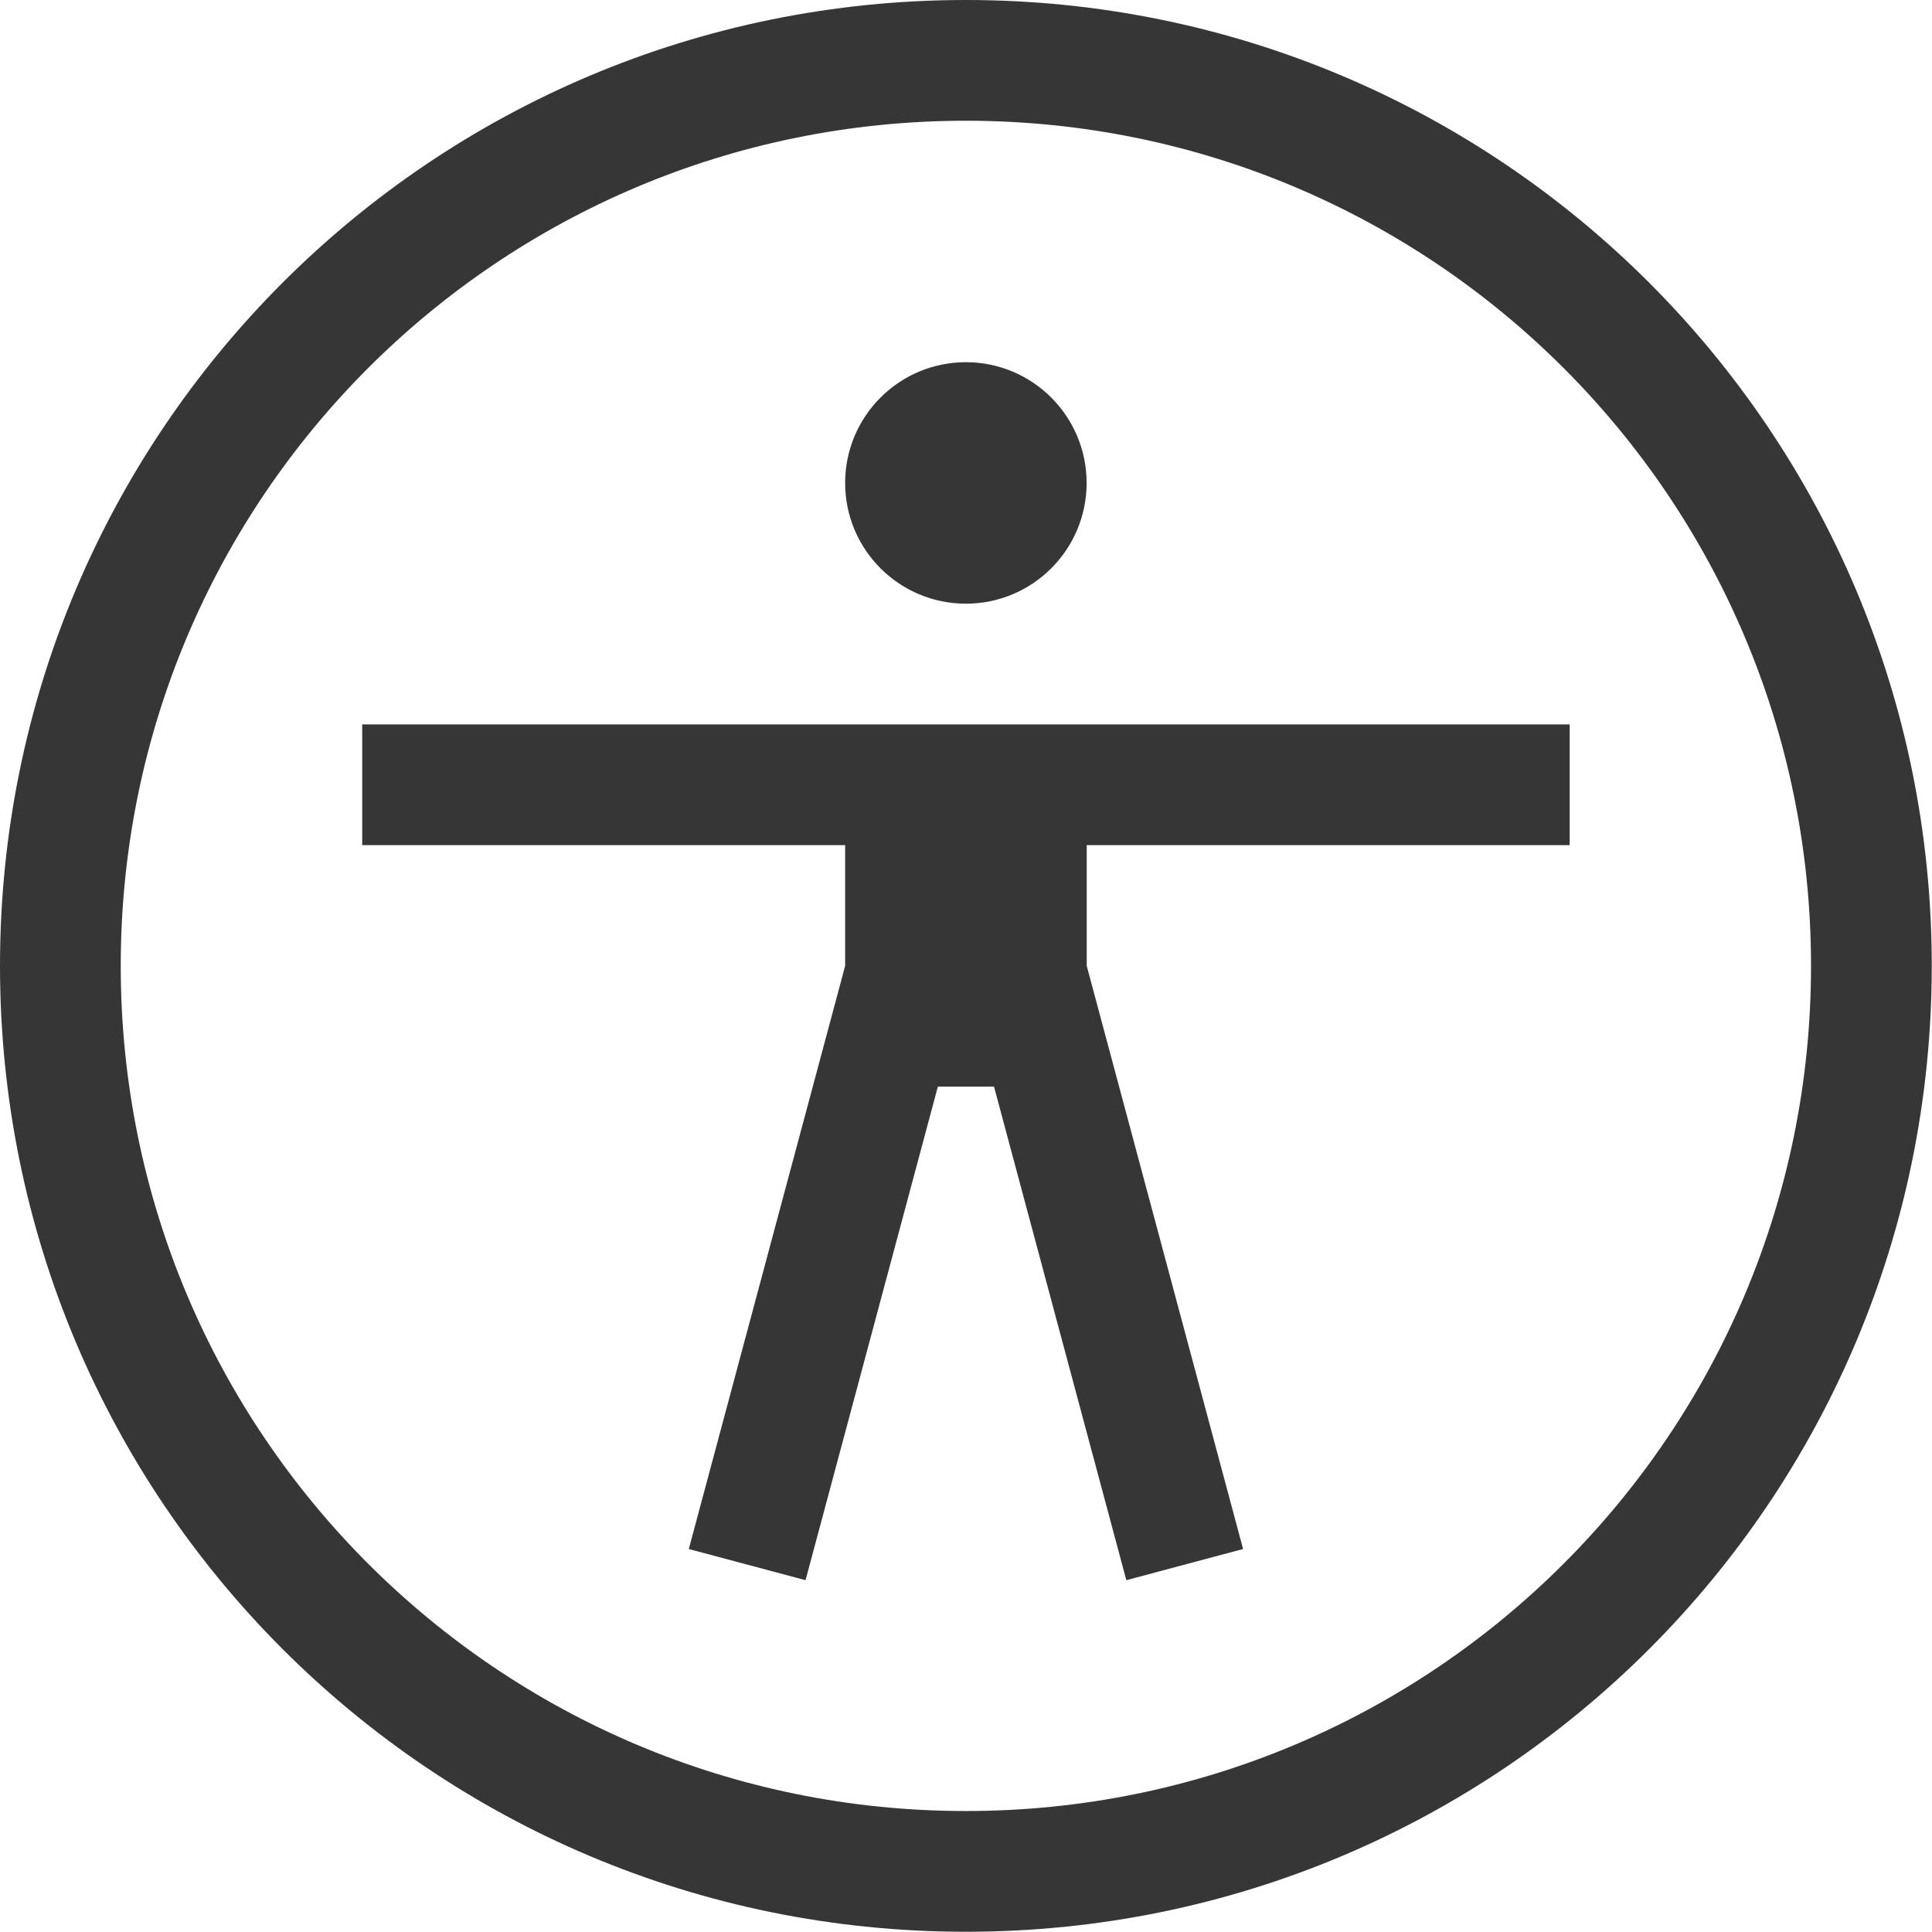
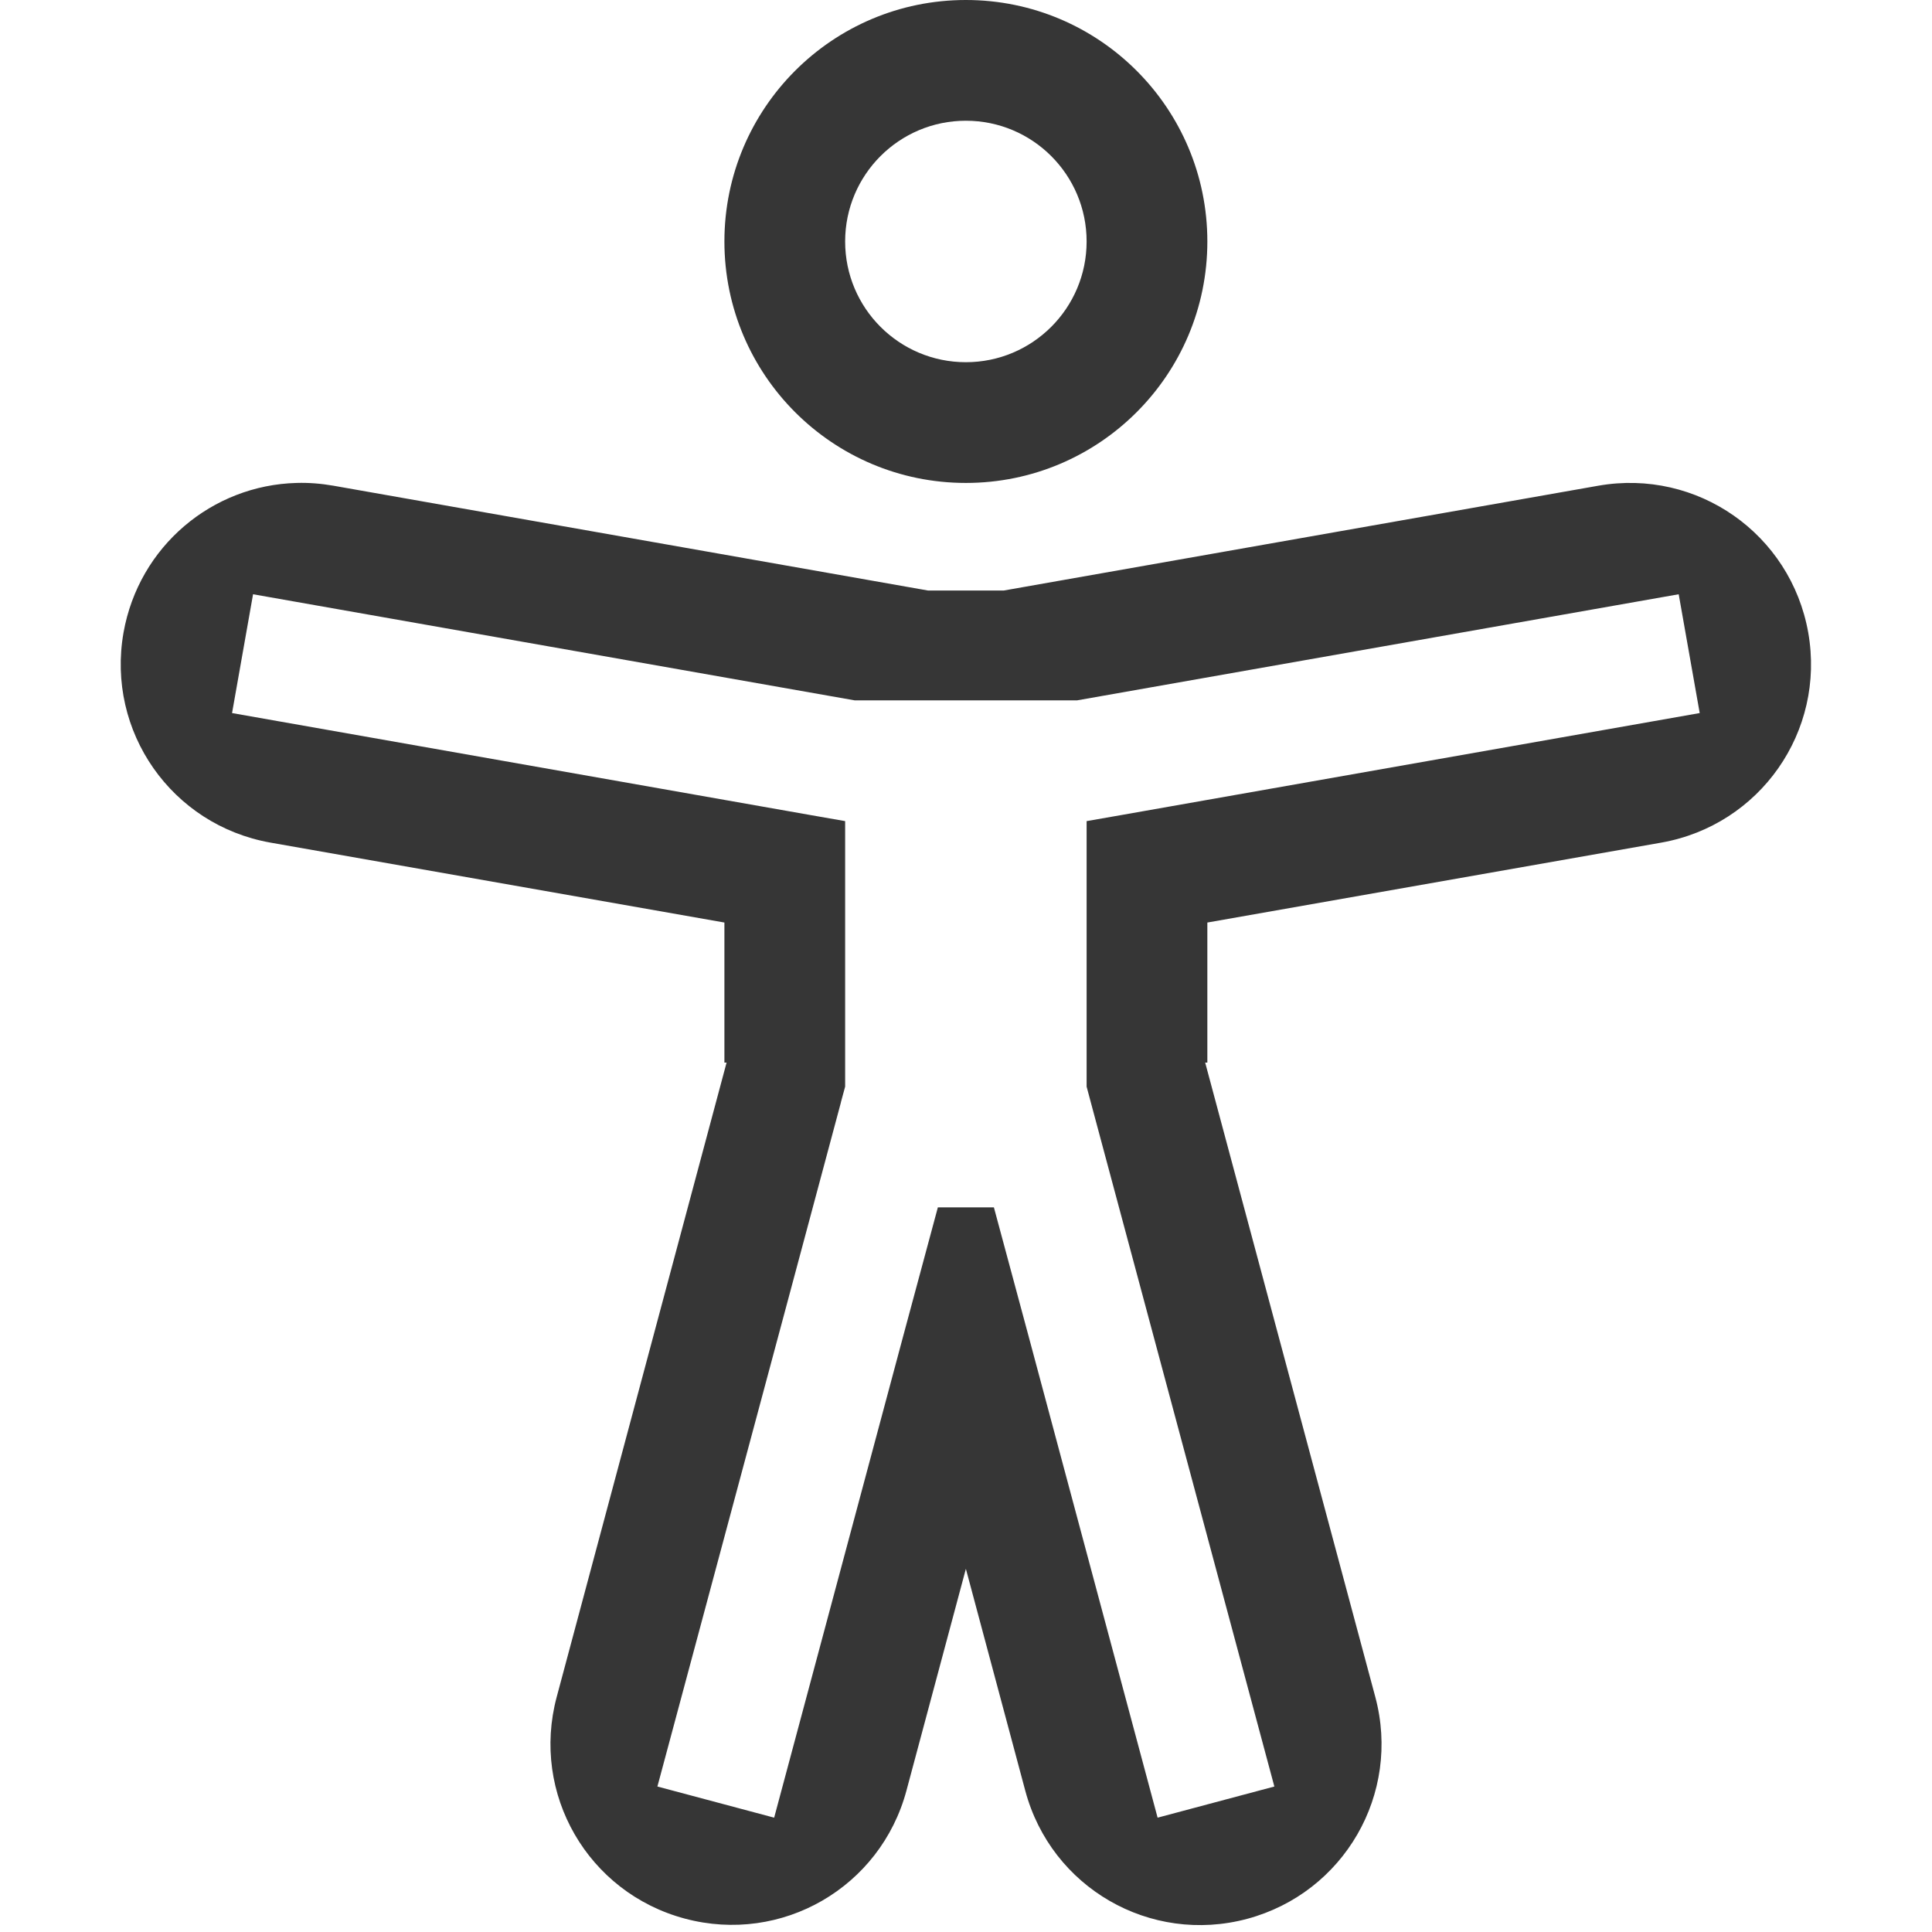
- <svg xmlns="http://www.w3.org/2000/svg" width="16.002" height="16" version="1.1">
-   <path d="m8 0c-4.424 0-8 3.576-8 8s3.576 8 8 8 8-3.576 8-8-3.576-8-8-8zm0 1c3.87 0 7 3.13 7 7s-3.13 7-7 7-7-3.13-7-7 3.13-7 7-7zm0 2a1 1 0 0 0-1 1 1 1 0 0 0 1 1 1 1 0 0 0 1-1 1 1 0 0 0-1-1zm-5 3v1h4v1l-1.295 4.83 0.967 0.258 1.096-4.088h0.465l1.096 4.088 0.967-0.258-1.295-4.83v-1h4v-1h-10z" fill="#363636" />
+ <svg xmlns="http://www.w3.org/2000/svg" width="16.002" height="16" version="1.1" id="svg4">
+   <defs id="defs8" />
+   <path id="path847" style="fill:#363636;stroke-width:2;stroke-linejoin:round;fill-opacity:1" d="M 8 0 A 2 2 0 0 0 6 2 A 2 2 0 0 0 8 4 A 2 2 0 0 0 10 2 A 2 2 0 0 0 8 0 z M 8 1 A 1 1 0 0 1 9 2 A 1 1 0 0 1 8 3 A 1 1 0 0 1 7 2 A 1 1 0 0 1 8 1 z M 2.457 4 C 1.758 4.018 1.15 4.524 1.023 5.24 C 0.879 6.059 1.422 6.834 2.24 6.979 L 6 7.641 L 6 8.801 L 6.018 8.801 L 4.611 14.055 C 4.396 14.857 4.869 15.676 5.672 15.891 C 6.475 16.106 7.293 15.633 7.508 14.83 L 8 12.994 L 8.492 14.832 C 8.707 15.635 9.527 16.108 10.33 15.893 C 11.133 15.677 11.606 14.857 11.391 14.055 L 9.982 8.801 L 10 8.801 L 10 7.641 L 13.76 6.979 C 14.578 6.834 15.121 6.059 14.977 5.24 C 14.832 4.422 14.057 3.879 13.238 4.023 L 8.314 4.891 L 7.686 4.891 L 2.762 4.023 C 2.659 4.005 2.557 3.997 2.457 4 z M 2.096 4.922 L 7.08 5.801 L 8.92 5.801 L 13.904 4.922 L 14.078 5.906 L 9.303 6.748 L 9 6.801 L 9 8.801 L 9 9 L 9.035 9.131 L 10.555 14.797 L 9.588 15.055 L 8.518 11.062 L 8.232 10 L 7.768 10 L 7.482 11.062 L 6.412 15.055 L 5.445 14.797 L 6.525 10.773 L 6.965 9.131 L 6.965 9.129 L 7 9 L 7 8.801 L 7 6.801 L 6.697 6.748 L 1.922 5.906 L 2.096 4.922 z " />
</svg>
